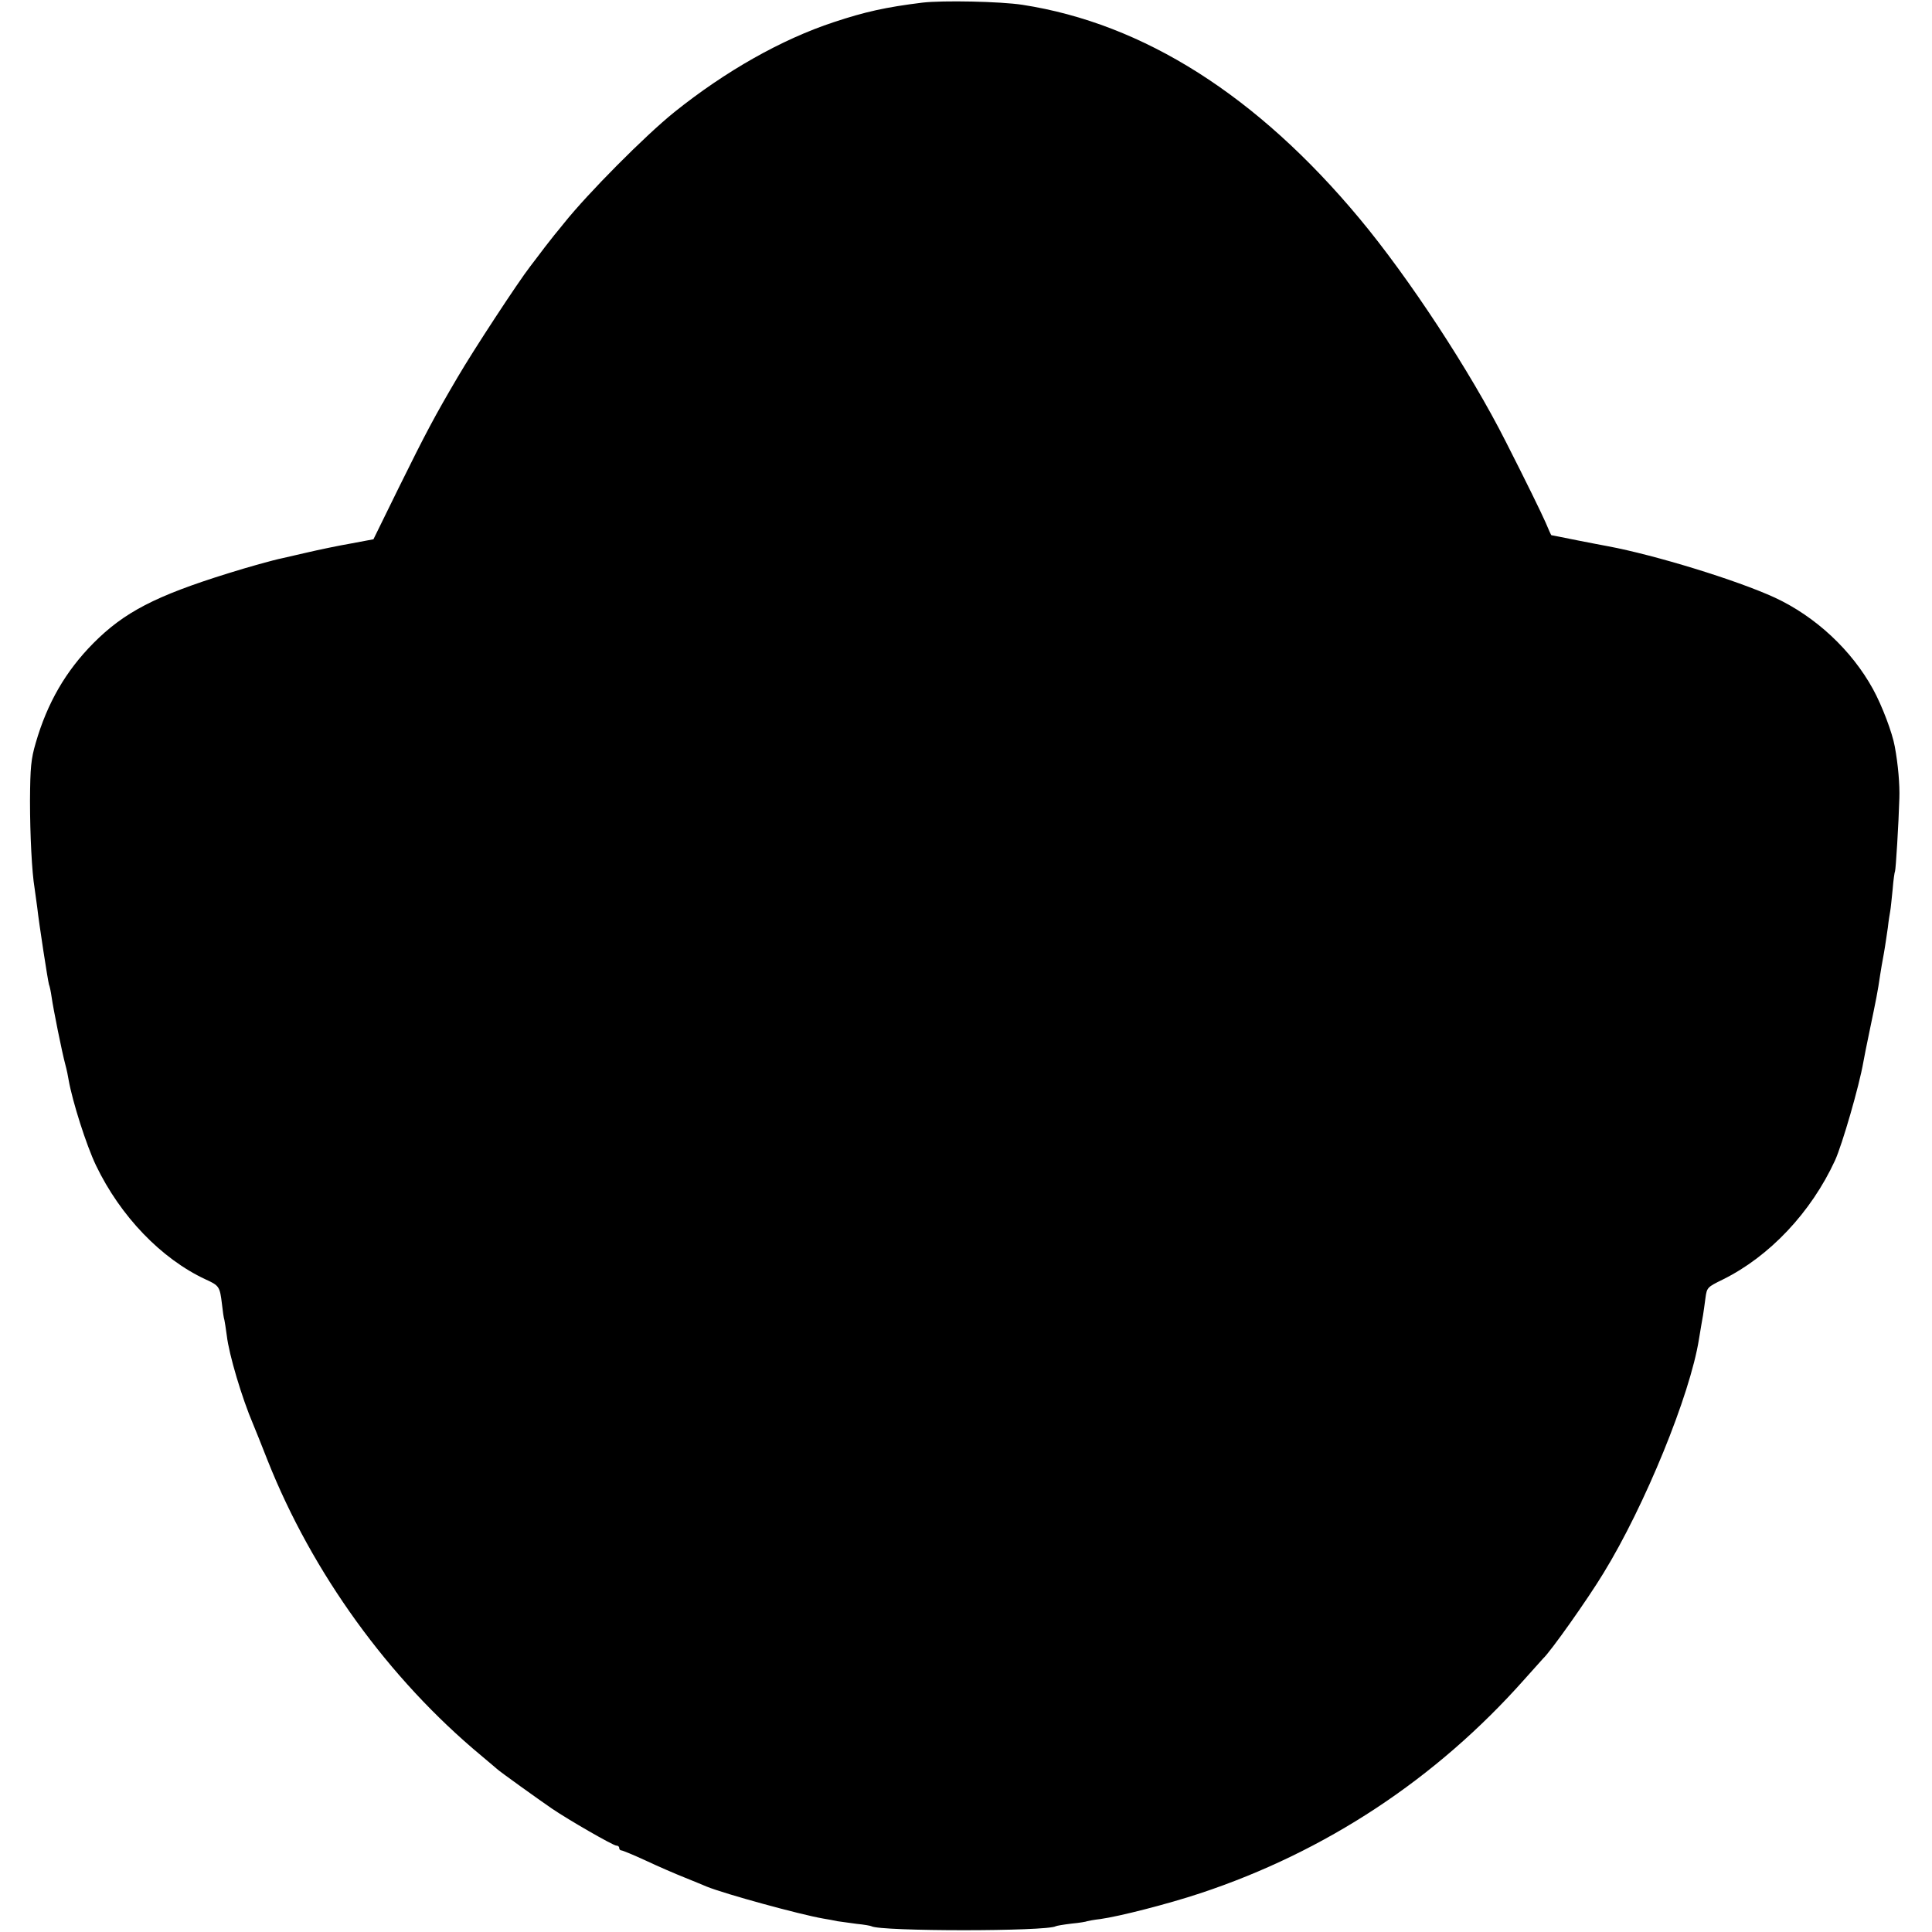
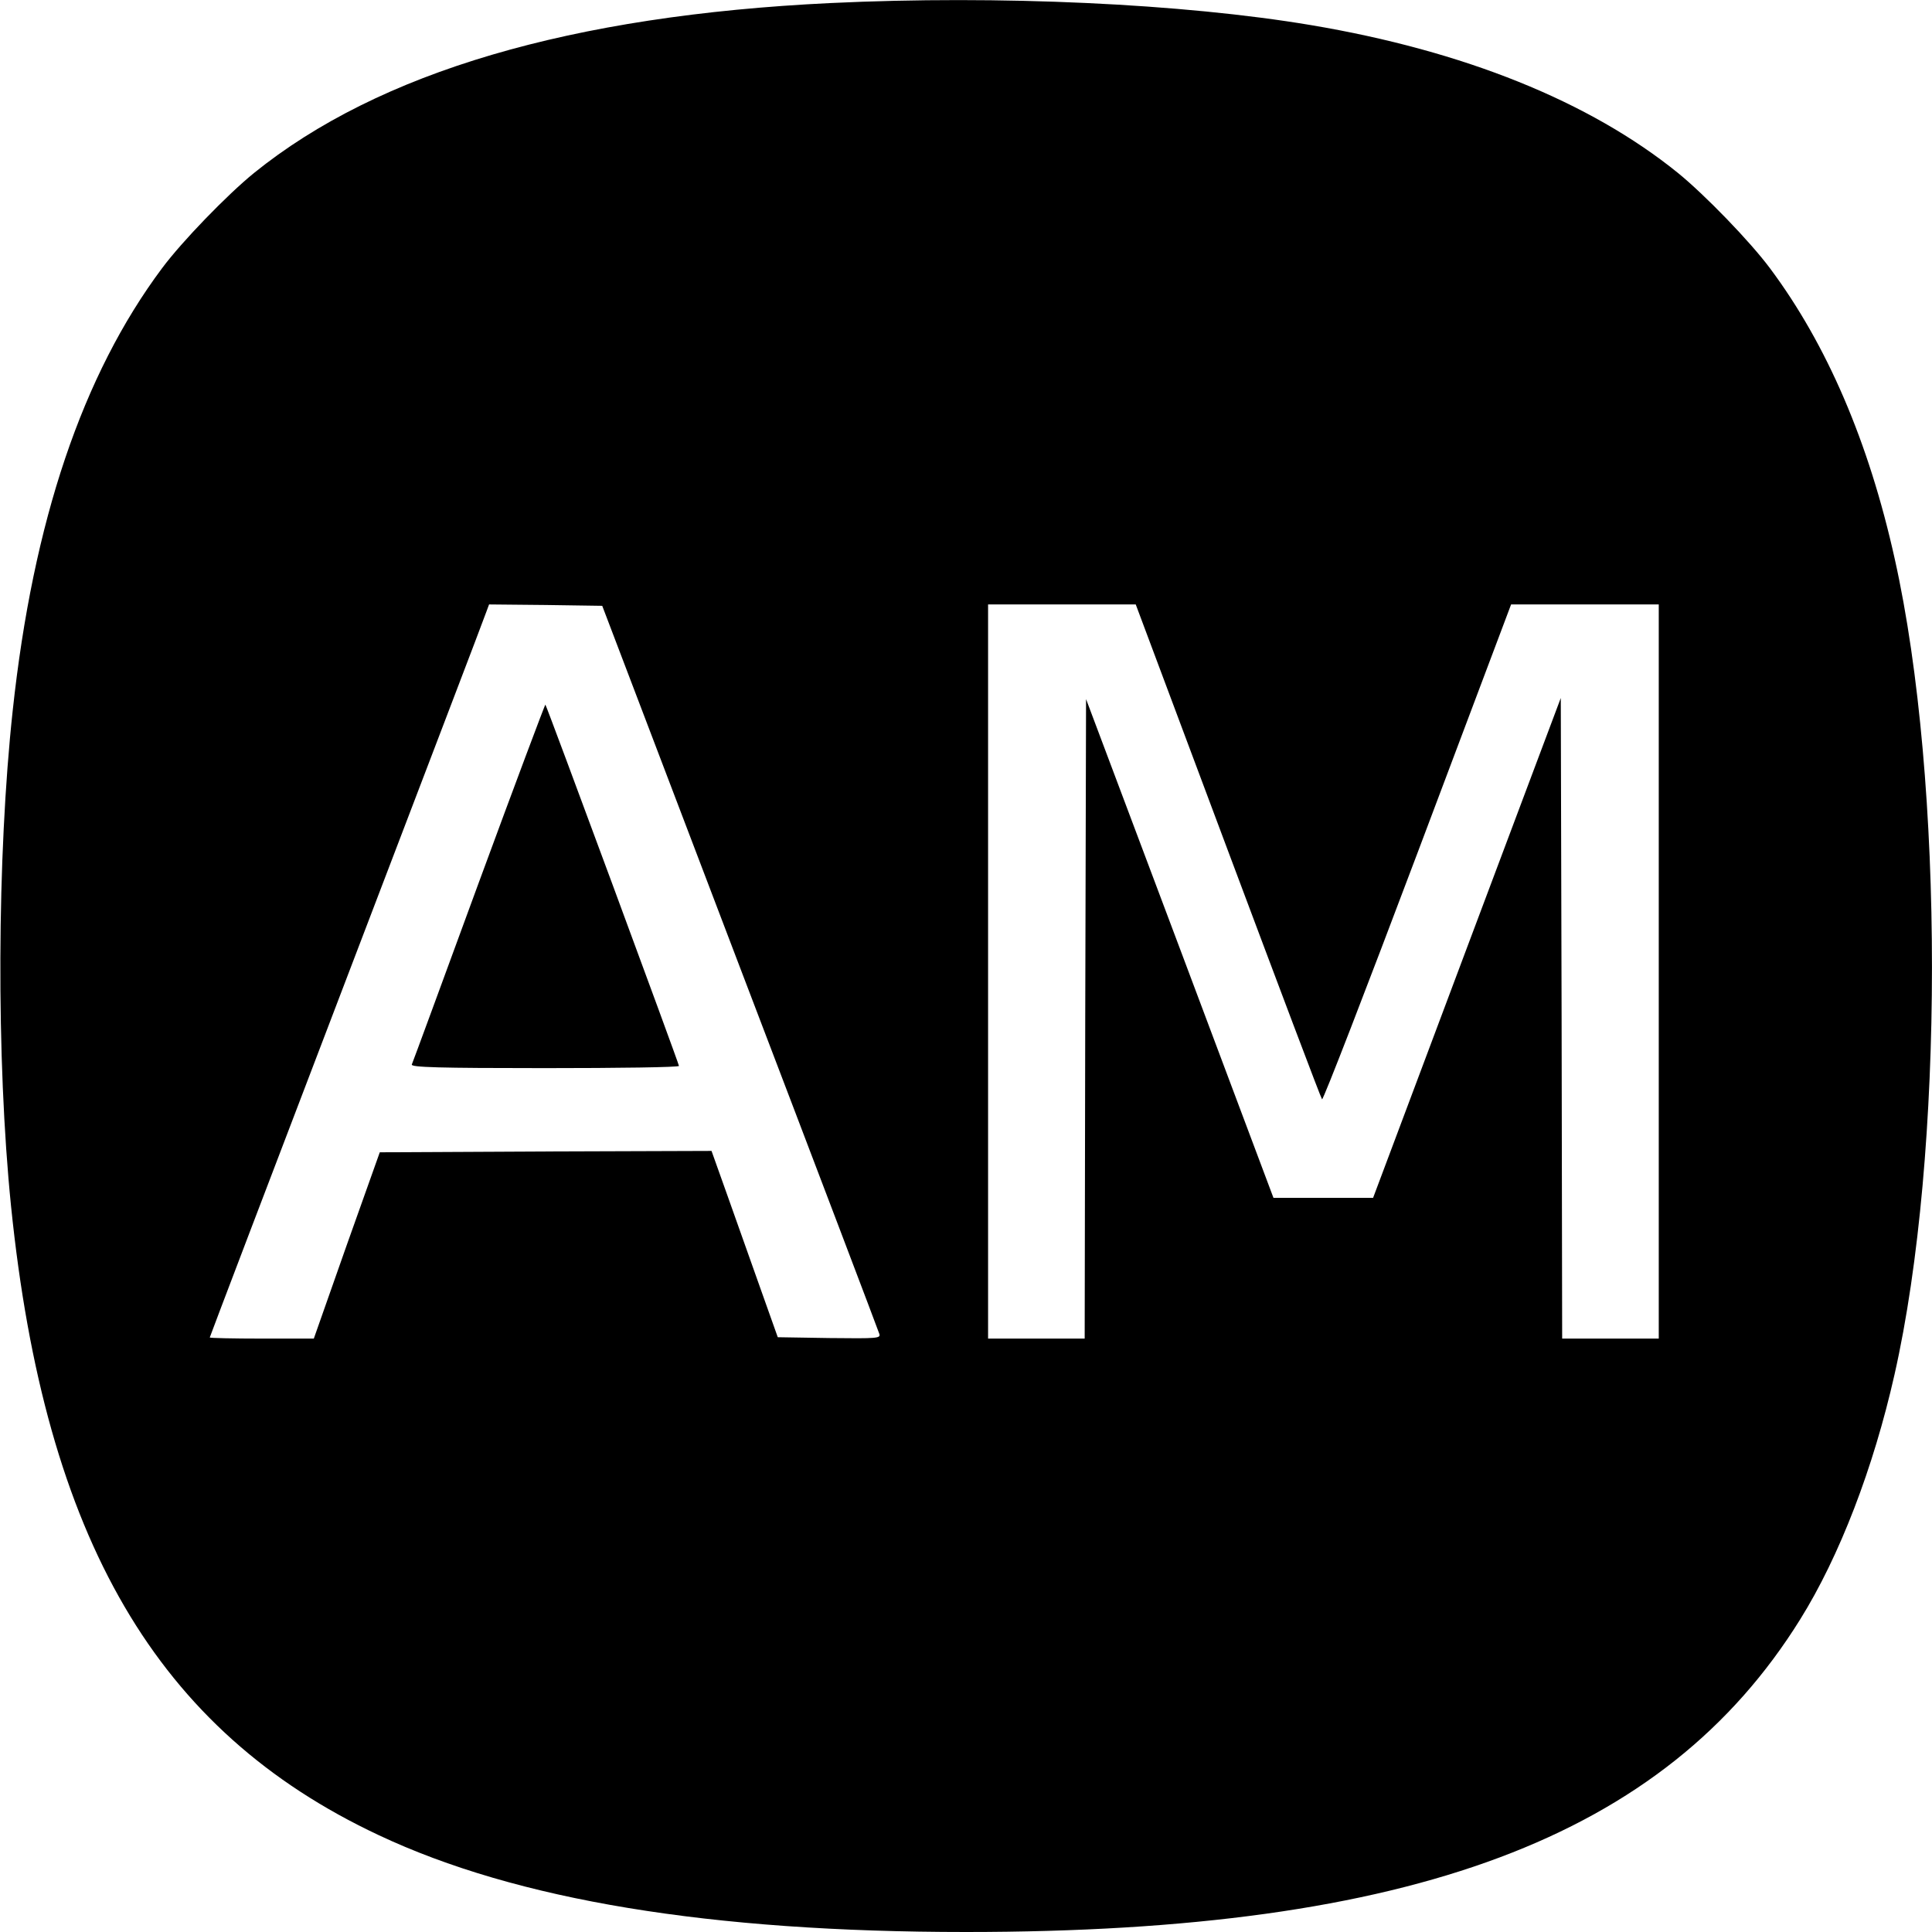
- <svg xmlns="http://www.w3.org/2000/svg" version="1.0" width="805pt" height="805pt" viewBox="0 0 805 805" preserveAspectRatio="xMidYMid meet">
-   <g transform="translate(0,805) scale(0.1,-0.1)" fill="#000000" stroke="none">
-     <path d="M3843 8039 c-153 -19 -238 -38 -368 -81 -219 -72 -453 -205 -665 -375 -123 -99 -362 -340 -460 -463 -14 -17 -32 -40 -40 -49 -8 -10 -26 -33 -40 -51 -14 -19 -41 -54 -60 -79 -52 -67 -238 -351 -304 -464 -94 -160 -132 -231 -244 -458 l-106 -216 -96 -18 c-52 -9 -133 -26 -180 -37 -47 -11 -92 -21 -100 -23 -44 -9 -147 -38 -230 -64 -302 -94 -433 -162 -561 -291 -115 -116 -192 -249 -240 -415 -20 -68 -23 -103 -24 -240 0 -145 8 -300 19 -365 2 -14 7 -50 11 -80 8 -72 44 -304 49 -322 3 -7 8 -30 11 -52 7 -50 43 -229 57 -281 6 -22 12 -51 14 -65 16 -90 73 -270 114 -356 102 -212 272 -389 457 -475 57 -26 59 -30 68 -104 3 -27 7 -57 10 -65 2 -8 6 -37 10 -65 9 -79 63 -260 110 -370 7 -16 34 -84 60 -150 186 -469 505 -910 890 -1230 33 -28 62 -52 65 -55 7 -8 176 -129 230 -166 69 -47 255 -154 268 -154 7 0 12 -4 12 -10 0 -5 4 -10 9 -10 5 0 51 -19 103 -43 51 -24 125 -56 163 -71 39 -16 79 -32 90 -37 77 -31 387 -116 485 -133 19 -3 46 -8 59 -11 13 -2 49 -7 80 -11 31 -3 59 -8 62 -10 38 -22 730 -22 768 0 3 2 33 7 66 11 32 3 62 8 65 10 3 1 28 6 55 9 79 11 279 62 415 107 523 173 984 477 1352 892 40 45 75 84 78 87 29 26 185 246 251 355 172 280 361 742 398 975 7 41 14 86 17 100 2 14 7 46 10 71 6 45 8 46 73 78 194 96 367 279 467 496 30 66 101 311 118 410 3 17 14 73 25 125 29 139 35 169 45 238 2 15 9 54 15 87 6 33 13 83 17 110 3 28 8 58 10 69 2 10 6 51 10 90 3 39 8 73 10 76 3 6 15 198 18 304 2 55 -5 140 -19 215 -10 57 -53 171 -91 240 -89 162 -239 302 -409 381 -159 73 -498 177 -695 214 -14 2 -72 14 -130 25 -58 12 -106 21 -106 21 -1 0 -12 24 -24 53 -19 43 -82 172 -166 337 -148 293 -404 683 -609 929 -426 512 -900 813 -1405 891 -91 14 -332 19 -417 9z" />
+ <svg xmlns="http://www.w3.org/2000/svg" version="1.0" width="700pt" height="700pt" viewBox="0 0 700 700" preserveAspectRatio="xMidYMid meet">
+   <g transform="translate(0,700) scale(0.1,-0.1)" fill="#000000" stroke="none">
+     <path d="M3010 6989 c-941 -45 -1637 -250 -2090 -616 -97 -79 -260 -247 -333 -345 -288 -386 -467 -915 -541 -1603 -57 -526 -60 -1264 -6 -1795 123 -1207 529 -1902 1332 -2279 501 -236 1201 -351 2128 -351 1617 0 2531 343 3022 1132 143 229 266 550 342 887 181 799 181 2150 1 2956 -94 424 -246 777 -452 1053 -73 98 -236 266 -333 345 -321 260 -777 443 -1330 536 -464 78 -1130 109 -1740 80z m-329 -3494 c275 -720 502 -1318 505 -1328 5 -16 -6 -17 -181 -15 l-187 3 -64 180 c-35 99 -89 251 -120 338 l-56 157 -601 -2 -601 -3 -120 -337 -119 -338 -189 0 c-103 0 -188 2 -188 4 0 2 223 588 496 1302 273 715 501 1311 506 1327 l10 27 205 -2 205 -3 499 -1310z m1768 423 c184 -491 337 -897 341 -901 4 -4 159 397 346 893 l339 900 268 0 267 0 0 -1330 0 -1330 -175 0 -175 0 -2 1161 -3 1160 -340 -905 -340 -906 -180 0 -181 0 -339 903 -340 904 -3 -1159 -2 -1158 -175 0 -175 0 0 1330 0 1330 268 0 267 0 334 -892z" />
+     <path d="M1735 3803 c-131 -357 -240 -654 -243 -660 -3 -10 97 -13 482 -13 267 0 486 3 486 8 0 8 -479 1304 -484 1309 -1 2 -110 -288 -241 -644z" />
  </g>
</svg>
